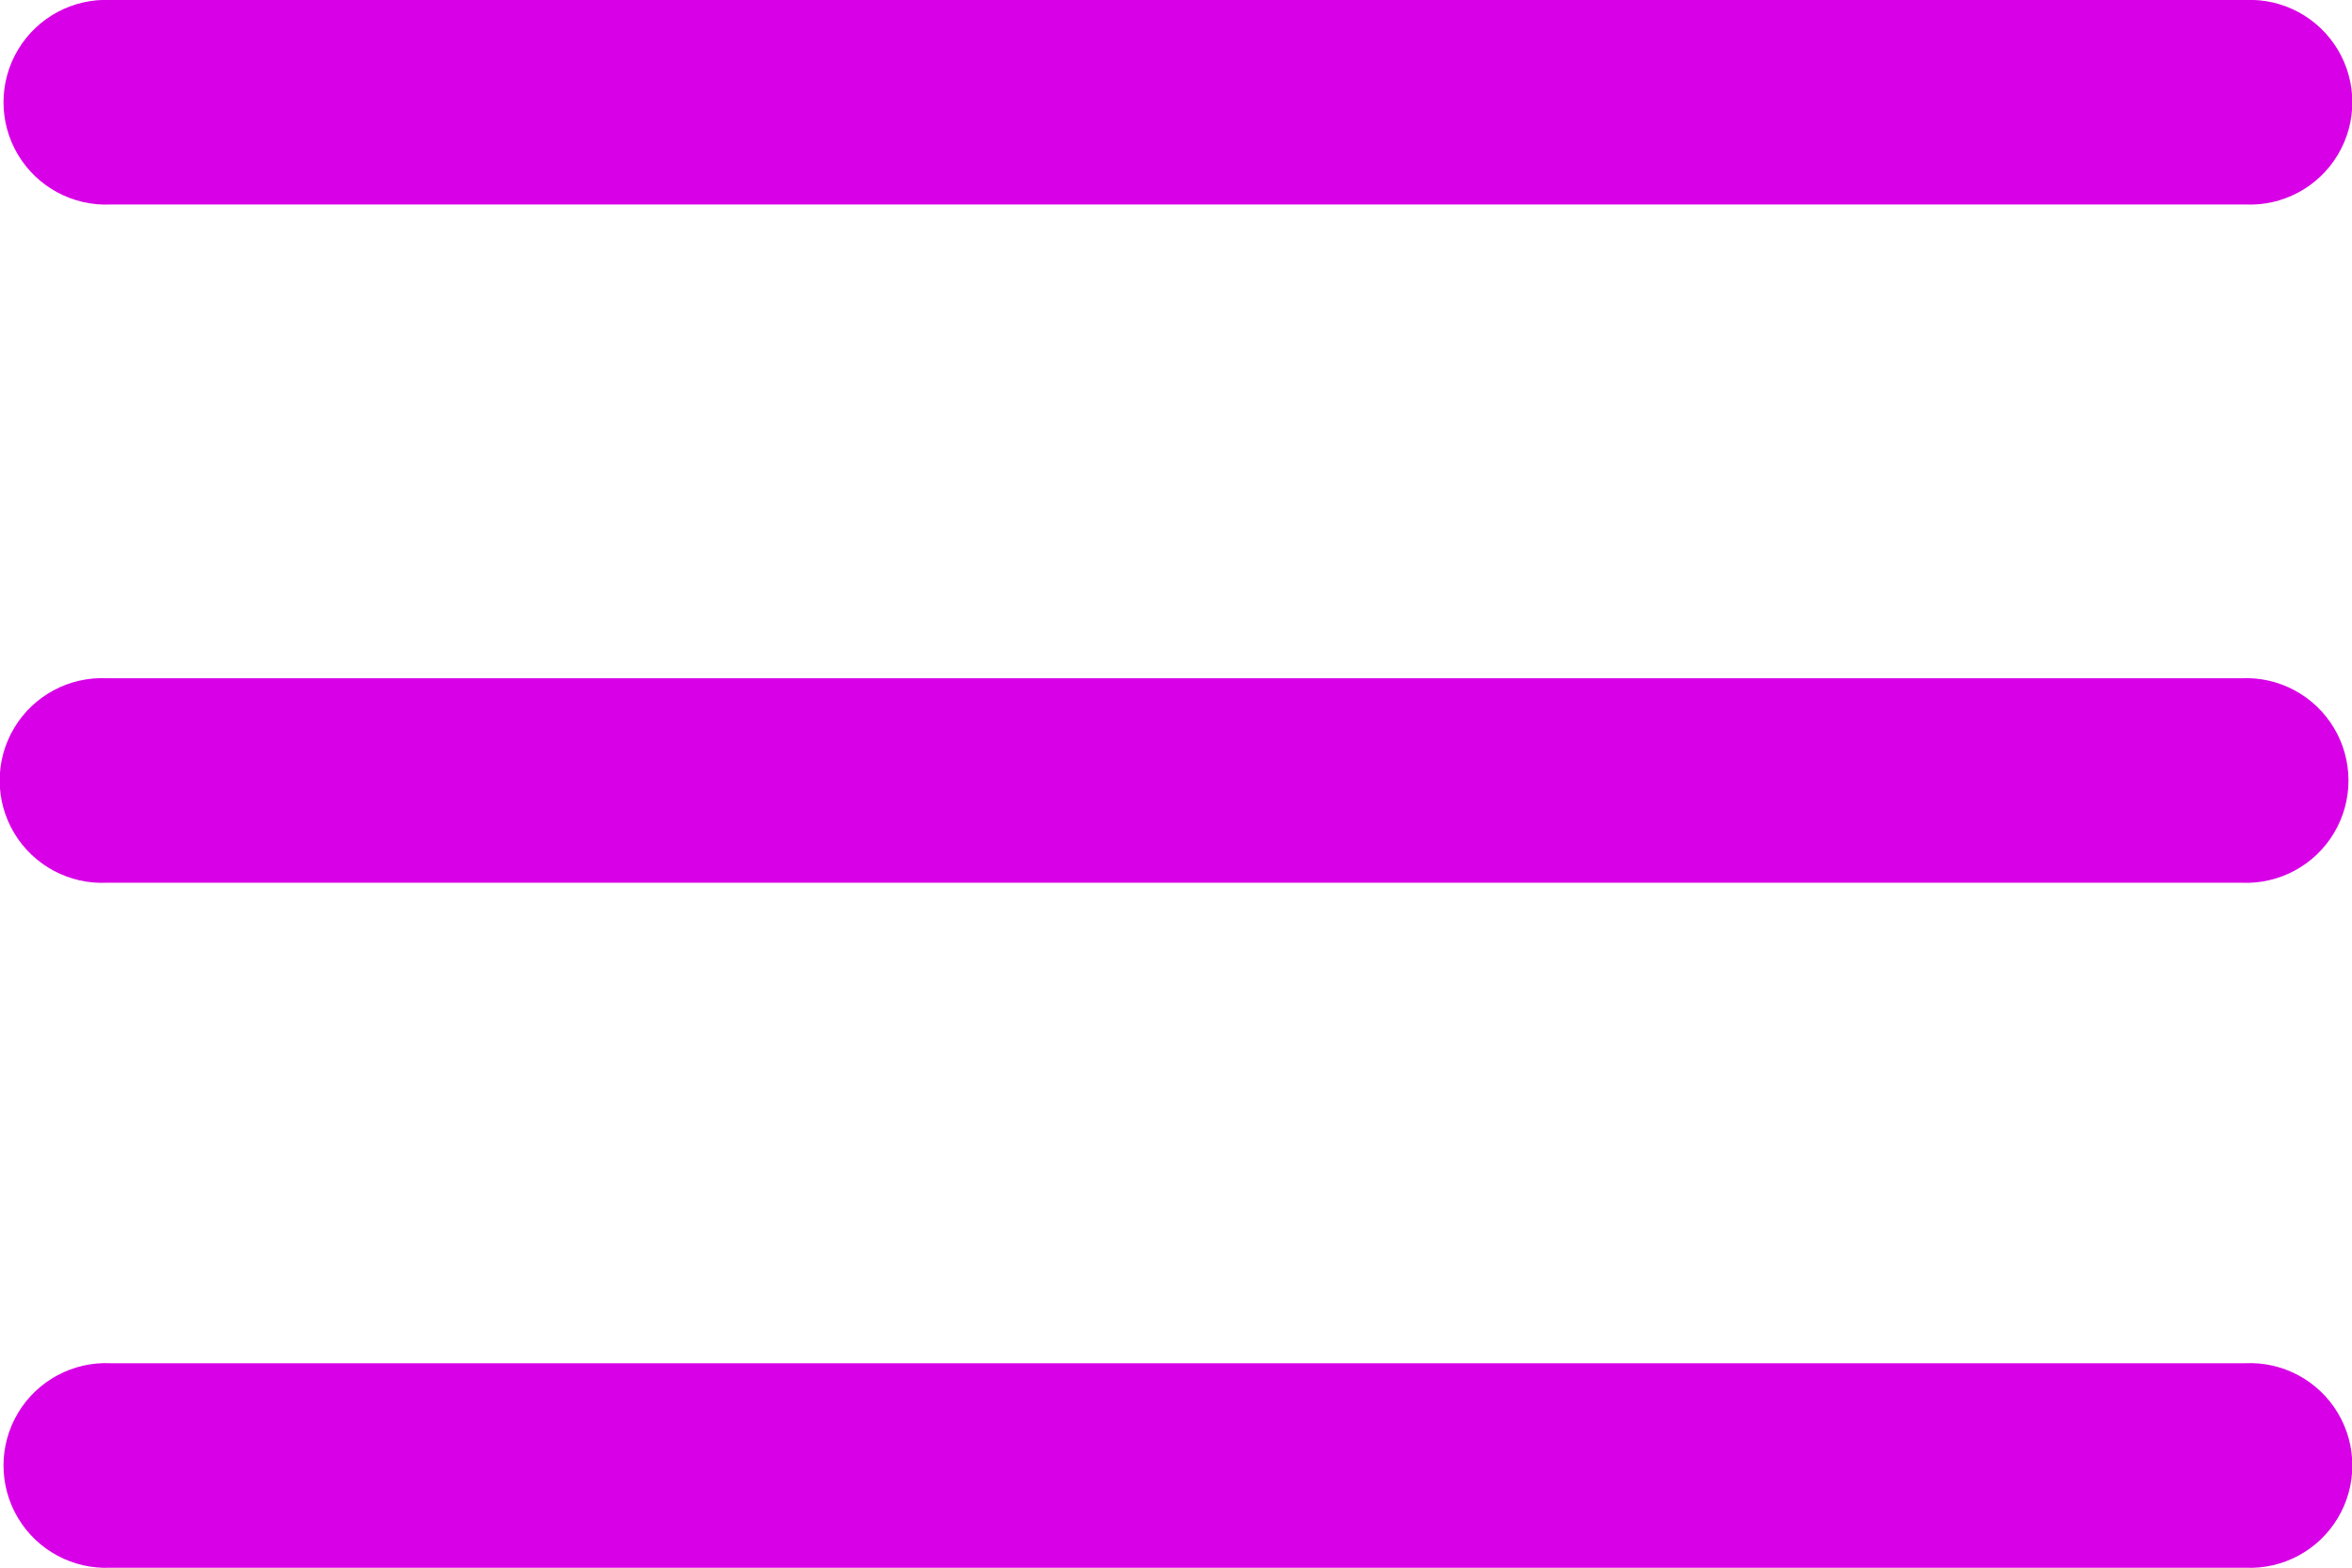
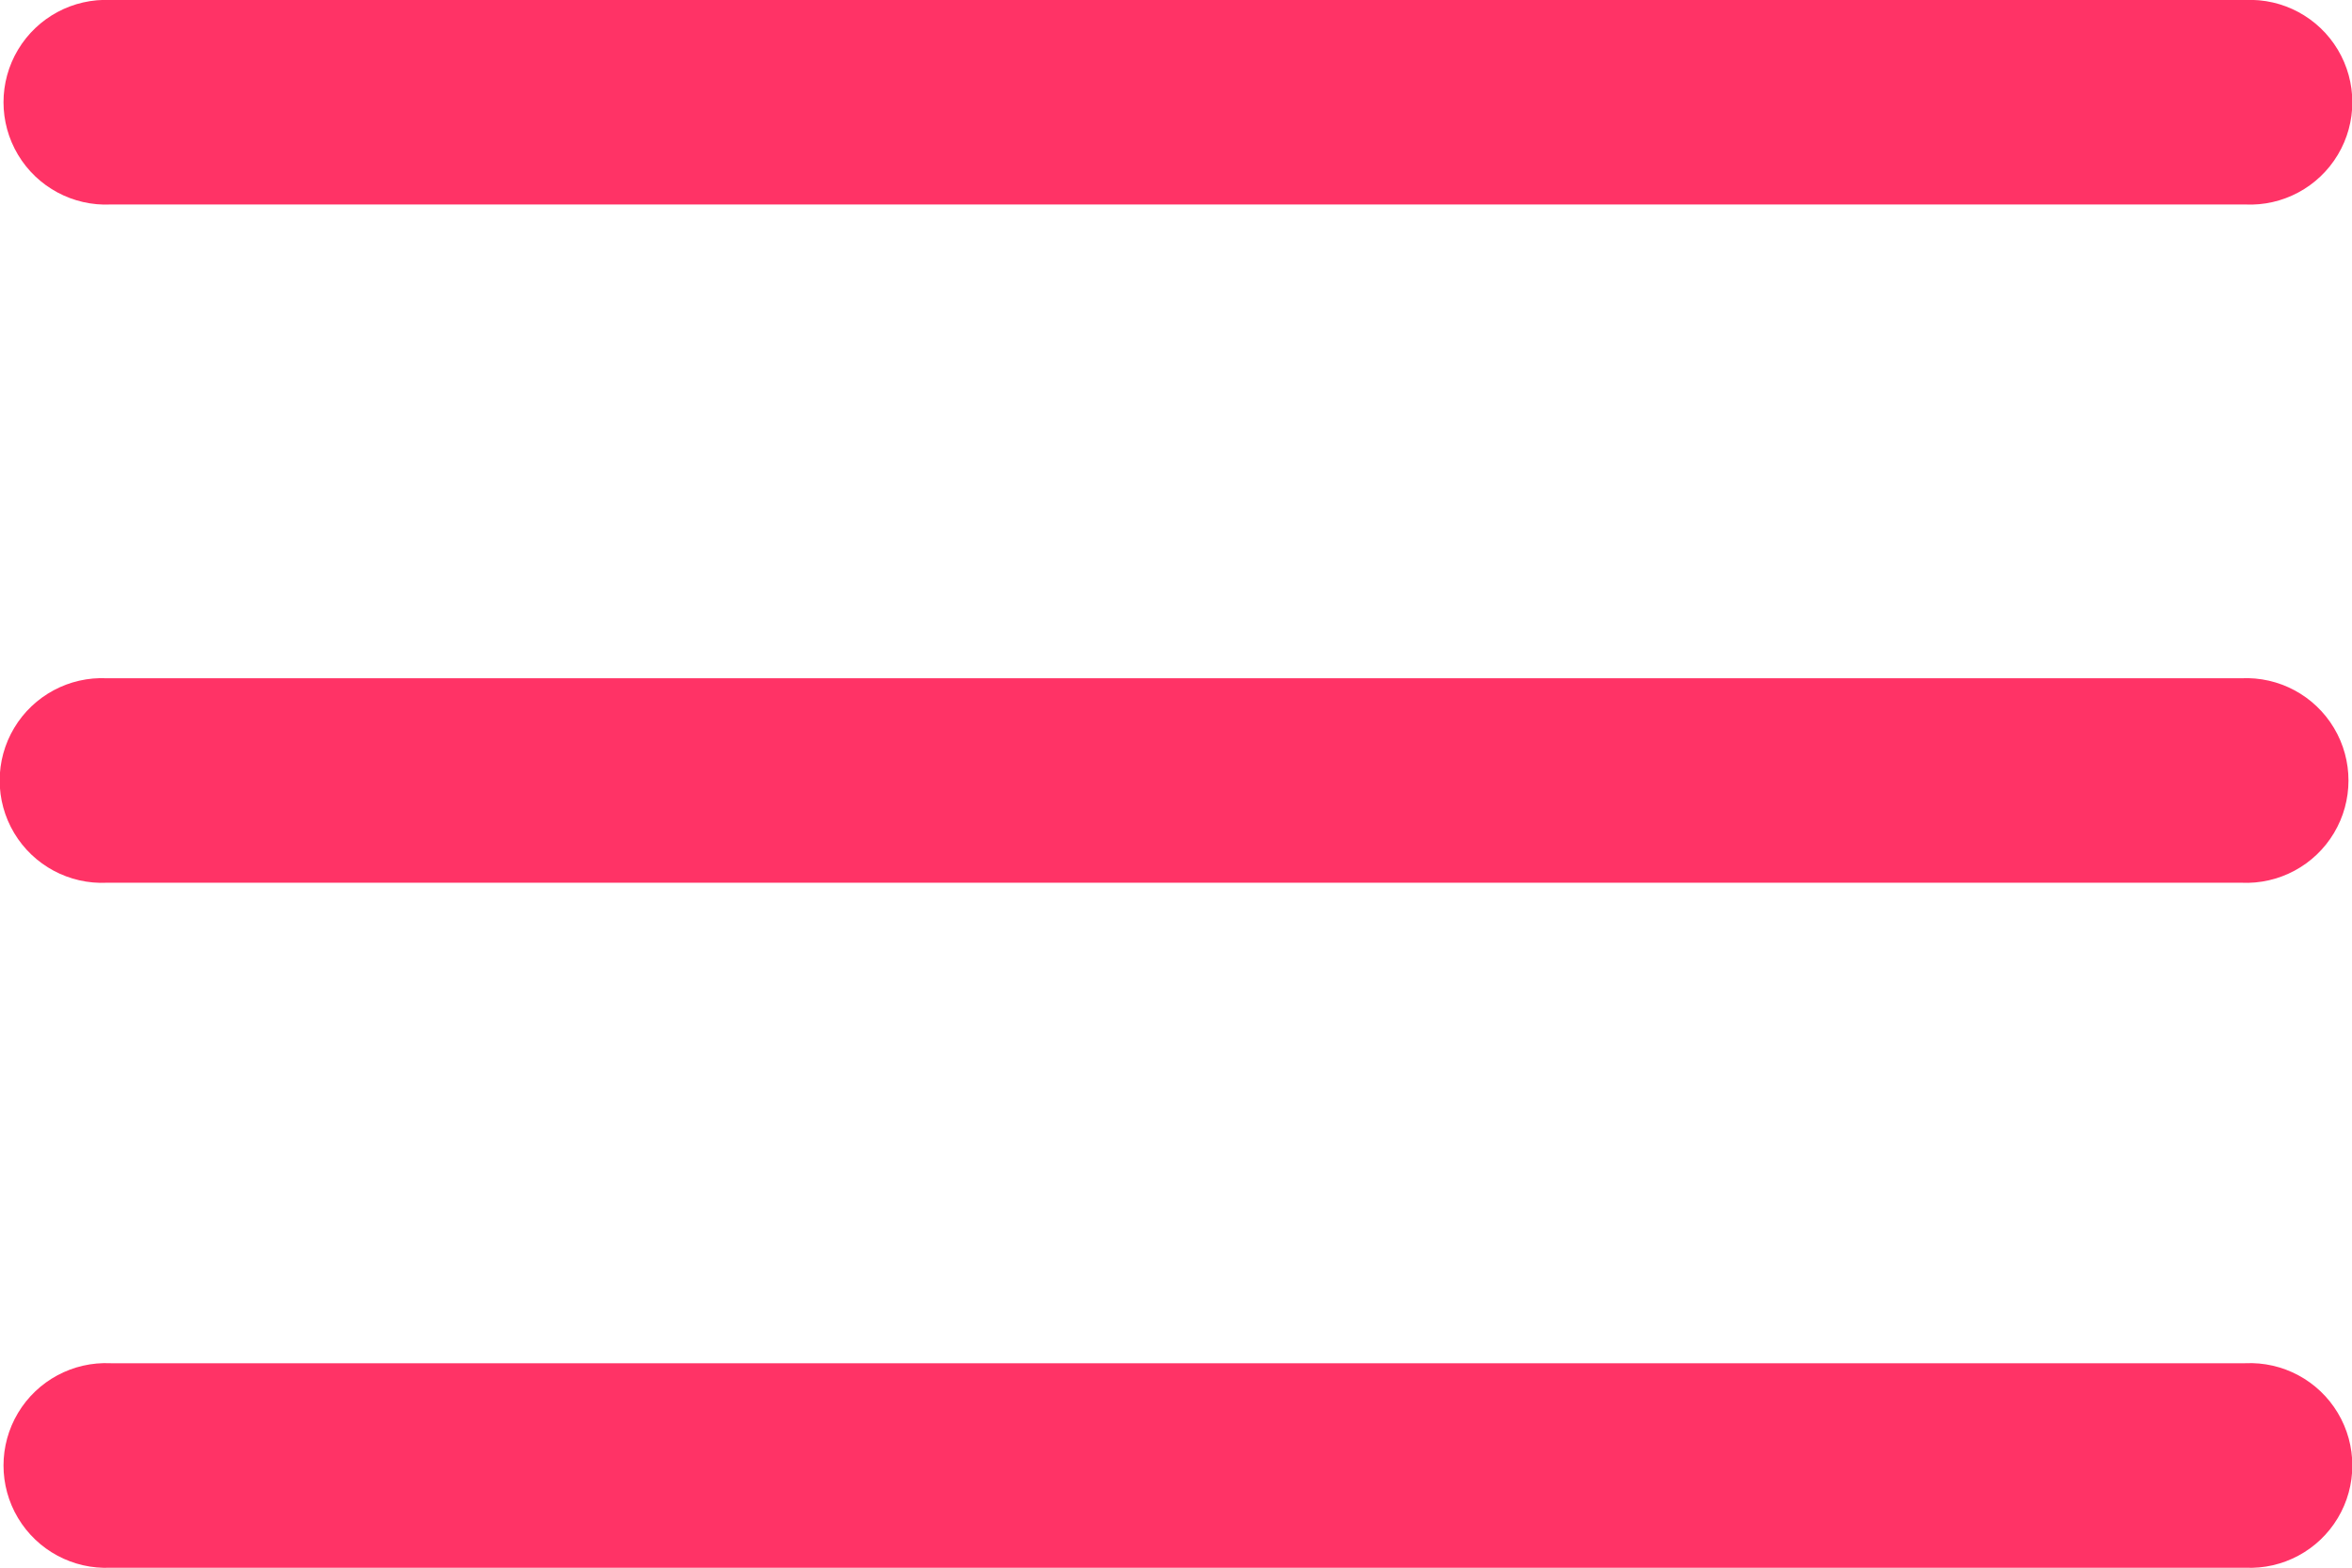
<svg xmlns="http://www.w3.org/2000/svg" width="41.213" height="27.475" viewBox="0 0 41.213 27.475">
  <g id="Group_7792" data-name="Group 7792" transform="translate(3968.428 -101.049)">
-     <path id="Path_23145" data-name="Path 23145" d="M151.623,290.107h37.4a1.794,1.794,0,1,0,0-3.584h-37.4a1.794,1.794,0,1,0,0,3.584" transform="translate(-4118.178 -173.587)" fill="#d800e6" />
-     <path id="Path_23146" data-name="Path 23146" d="M189.481,373.913h-37.4a1.794,1.794,0,1,0,0,3.584h37.4a1.794,1.794,0,1,0,0-3.584" transform="translate(-4118.569 -248.972)" fill="#d800e6" />
-     <path id="Path_23147" data-name="Path 23147" d="M189.481,200h-37.4a1.794,1.794,0,1,0,0,3.584h37.4a1.794,1.794,0,1,0,0-3.584" transform="translate(-4118.569 -98.951)" fill="#d800e6" />
+     <path id="Path_23145" data-name="Path 23145" d="M151.623,290.107h37.4a1.794,1.794,0,1,0,0-3.584h-37.4a1.794,1.794,0,1,0,0,3.584" transform="translate(-4118.178 -173.587)" fill="#f36" />
+     <path id="Path_23146" data-name="Path 23146" d="M189.481,373.913h-37.4a1.794,1.794,0,1,0,0,3.584h37.4a1.794,1.794,0,1,0,0-3.584" transform="translate(-4118.569 -248.972)" fill="#f36" />
+     <path id="Path_23147" data-name="Path 23147" d="M189.481,200h-37.4a1.794,1.794,0,1,0,0,3.584h37.4a1.794,1.794,0,1,0,0-3.584" transform="translate(-4118.569 -98.951)" fill="#f36" />
  </g>
</svg>
